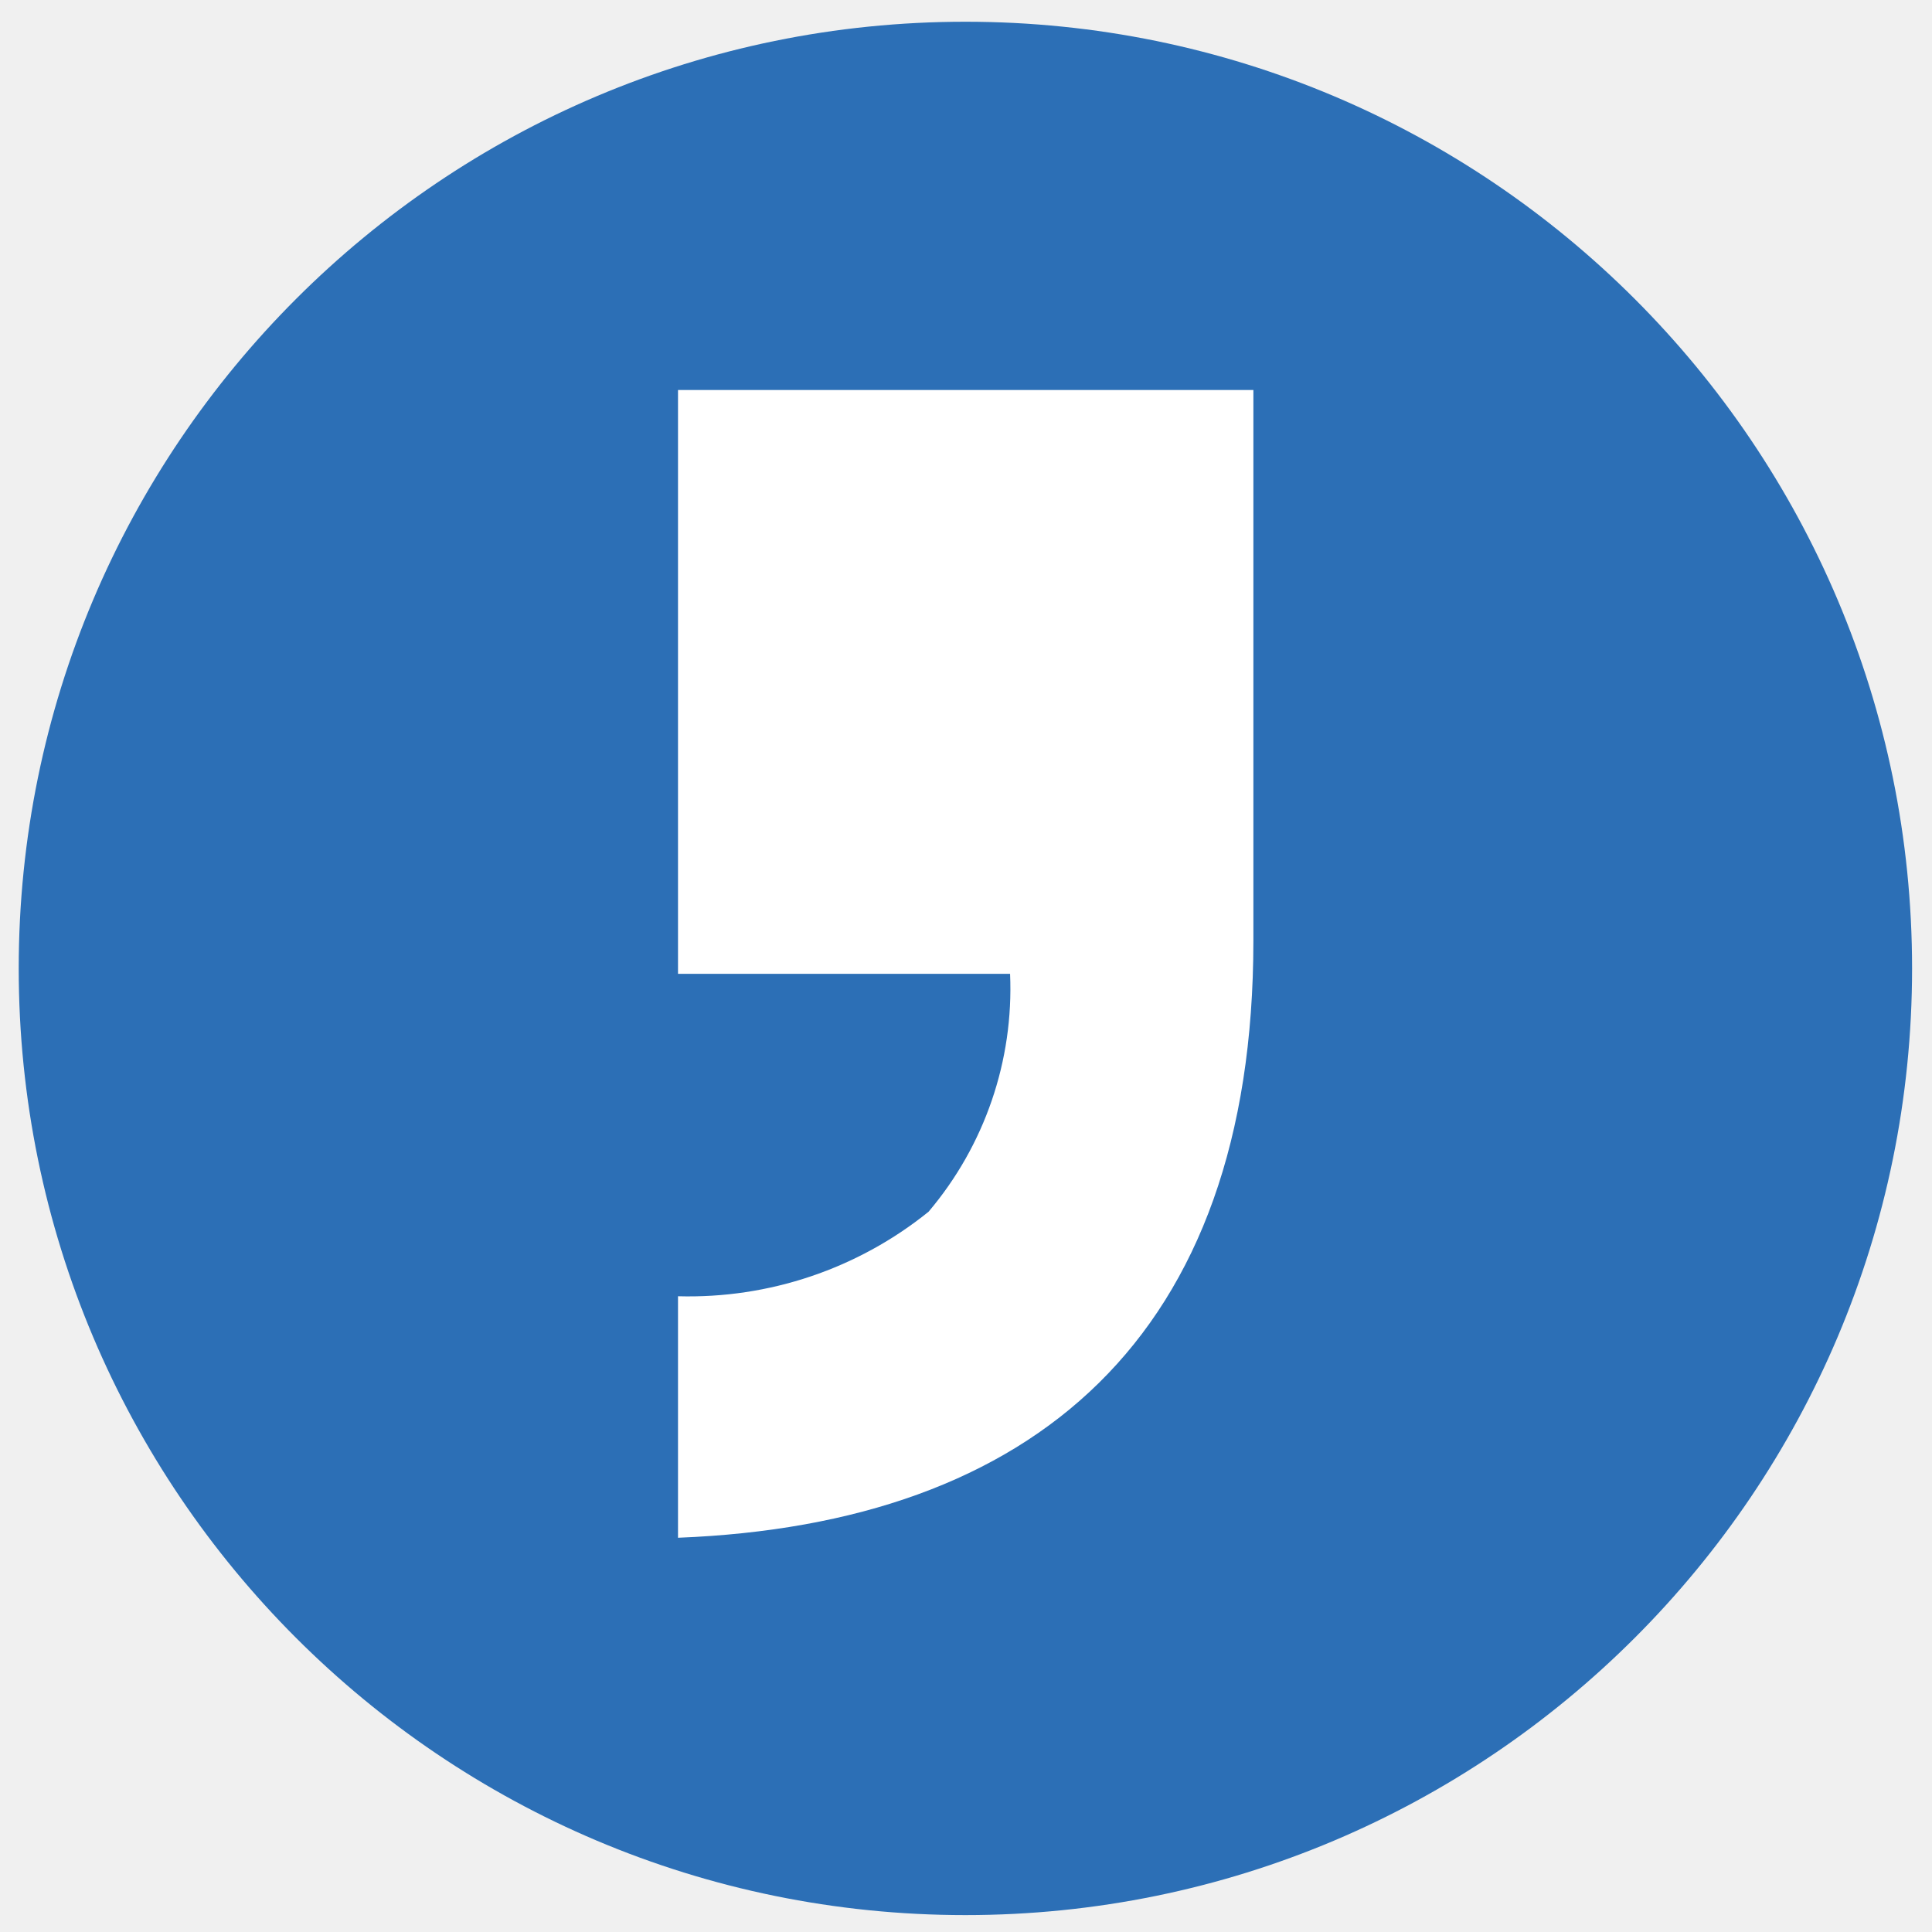
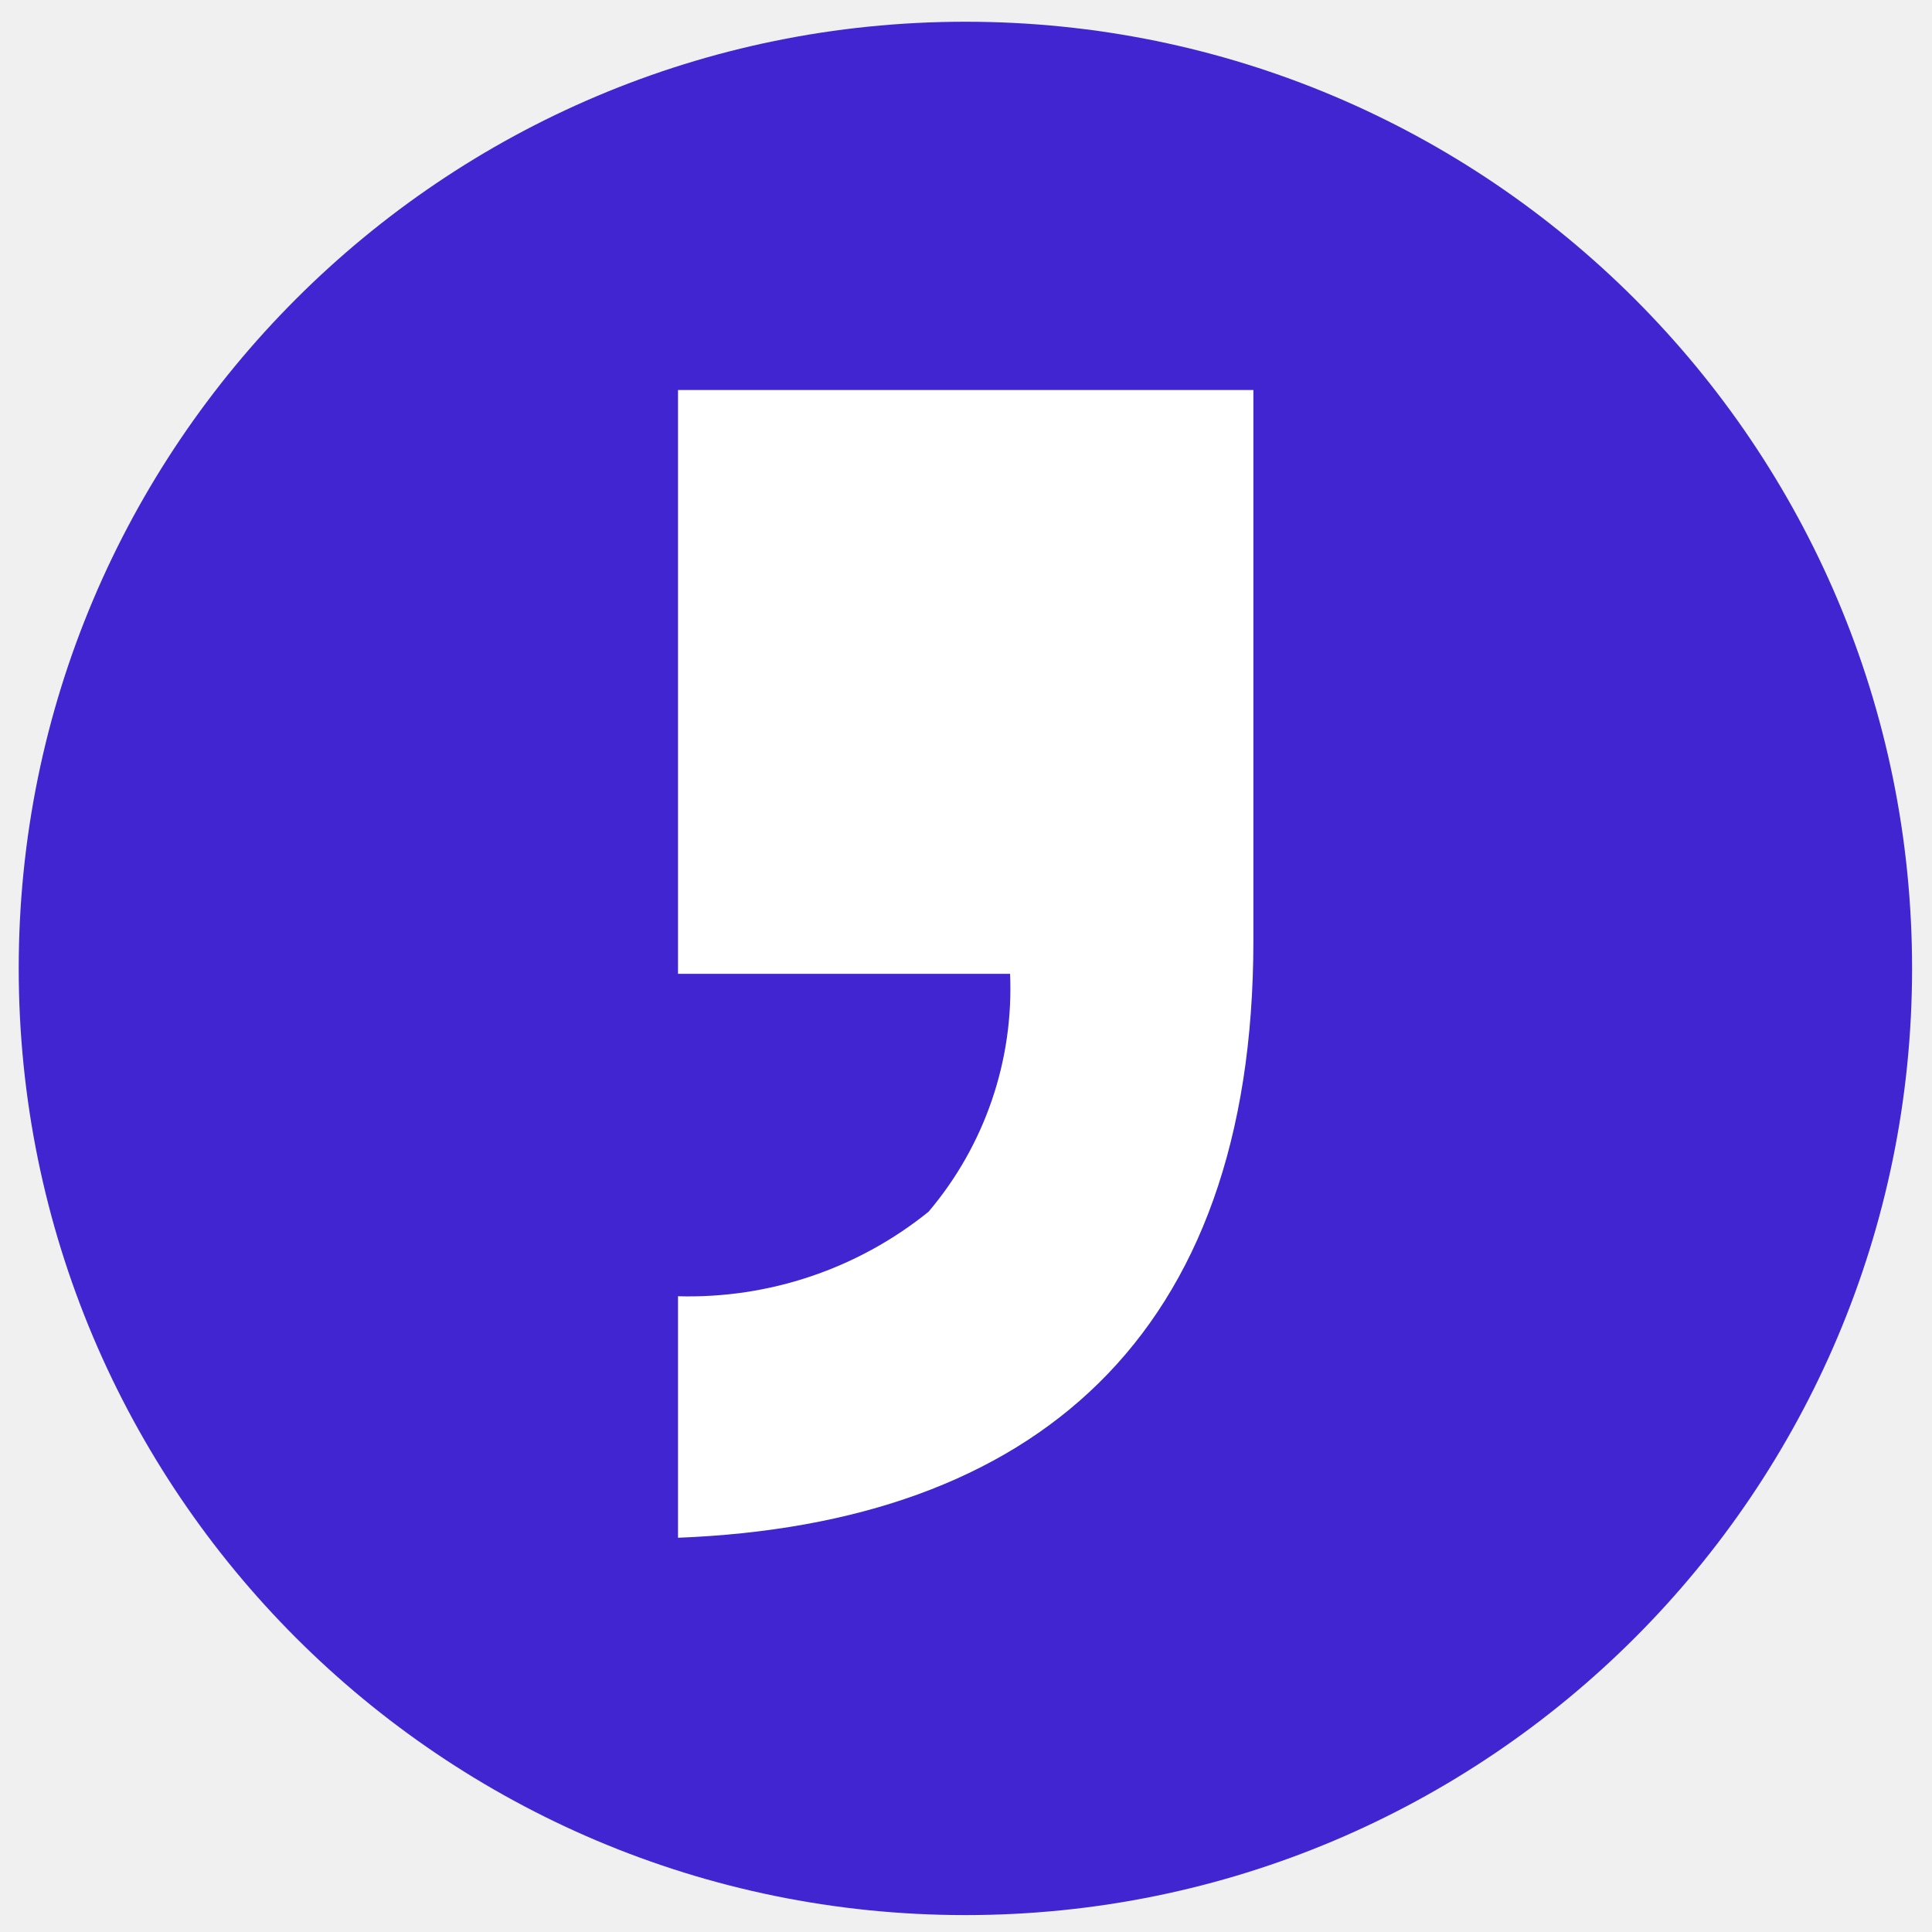
<svg xmlns="http://www.w3.org/2000/svg" width="16" height="16" viewBox="0 0 16 16" fill="none">
-   <path d="M7.995 15.86C12.325 15.86 15.835 12.35 15.835 8.02C15.835 3.69 12.325 0.18 7.995 0.18C3.665 0.18 0.155 3.69 0.155 8.02C0.155 12.35 3.665 15.86 7.995 15.86Z" fill="#2c6fb6" />
+   <path d="M7.995 15.86C12.325 15.86 15.835 12.35 15.835 8.02C15.835 3.69 12.325 0.18 7.995 0.18C3.665 0.18 0.155 3.69 0.155 8.02C0.155 12.35 3.665 15.86 7.995 15.86Z" fill="#4125D0" />
  <path d="M10.38 3.23H5.615V8.065H8.365C8.396 8.783 8.155 9.486 7.69 10.035C7.104 10.508 6.368 10.756 5.615 10.735V12.735C8.555 12.62 10.38 11.08 10.38 7.79V3.23Z" fill="#FFFFFF" />
</svg>
